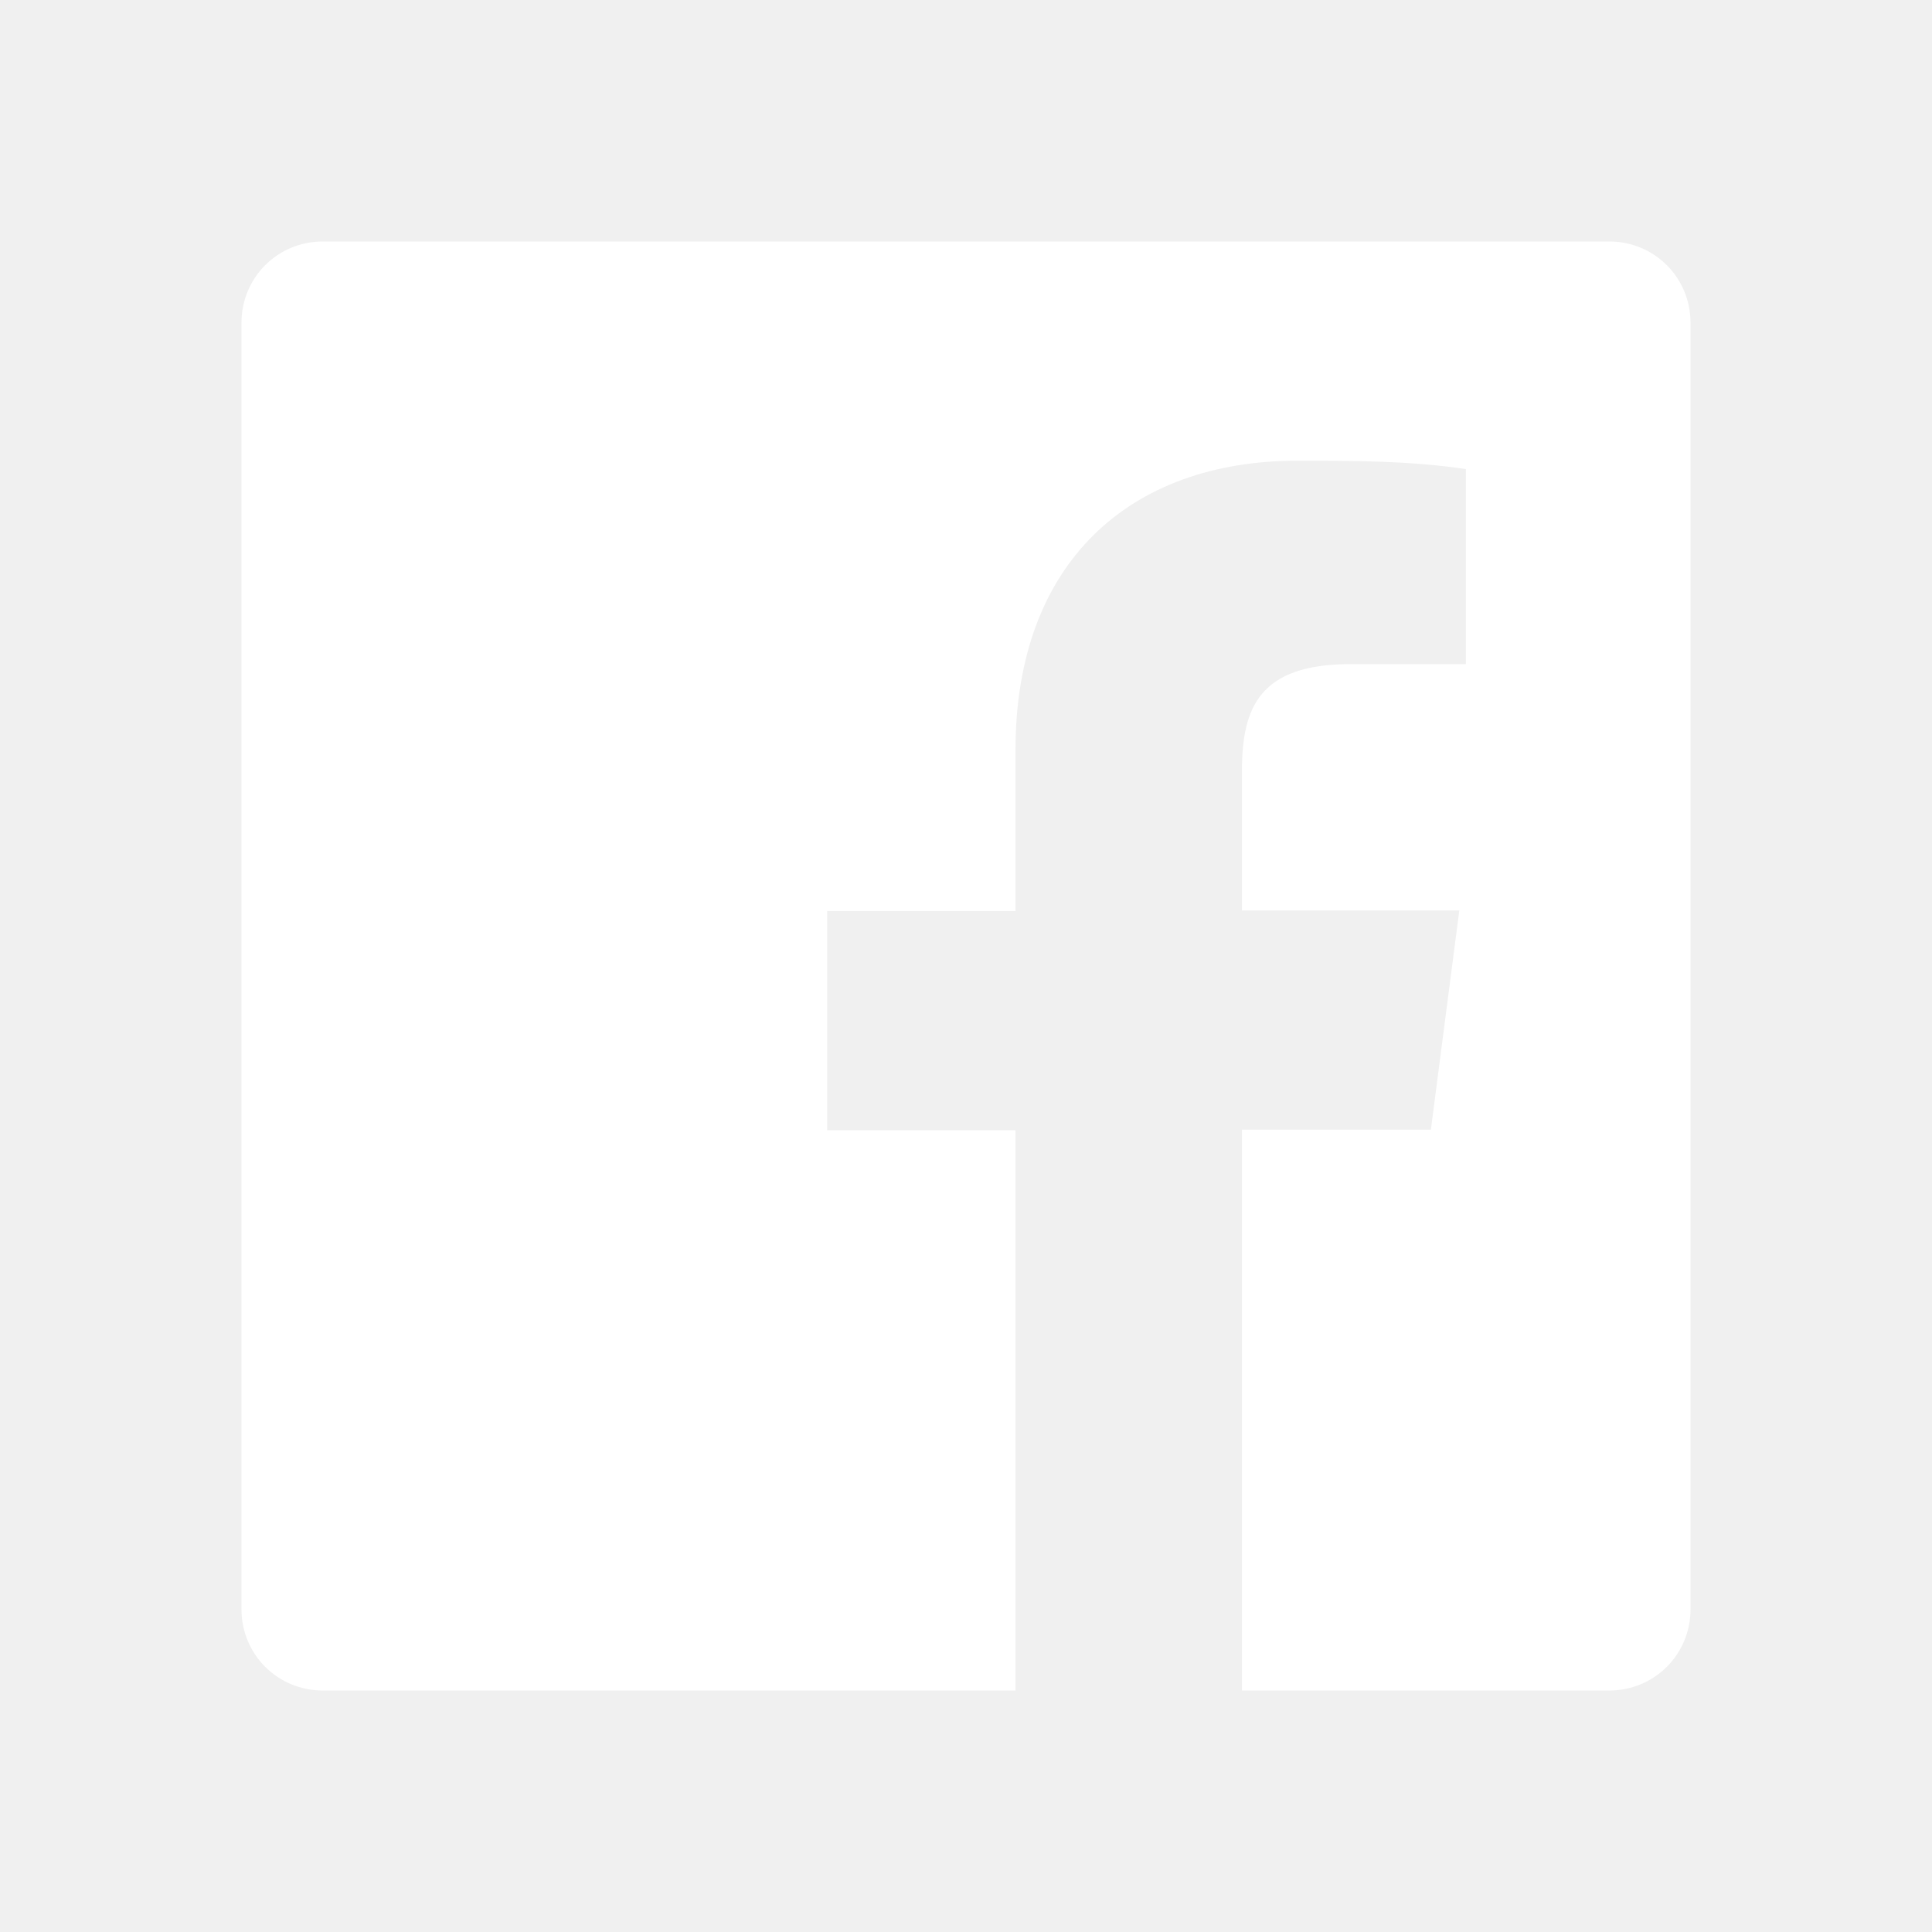
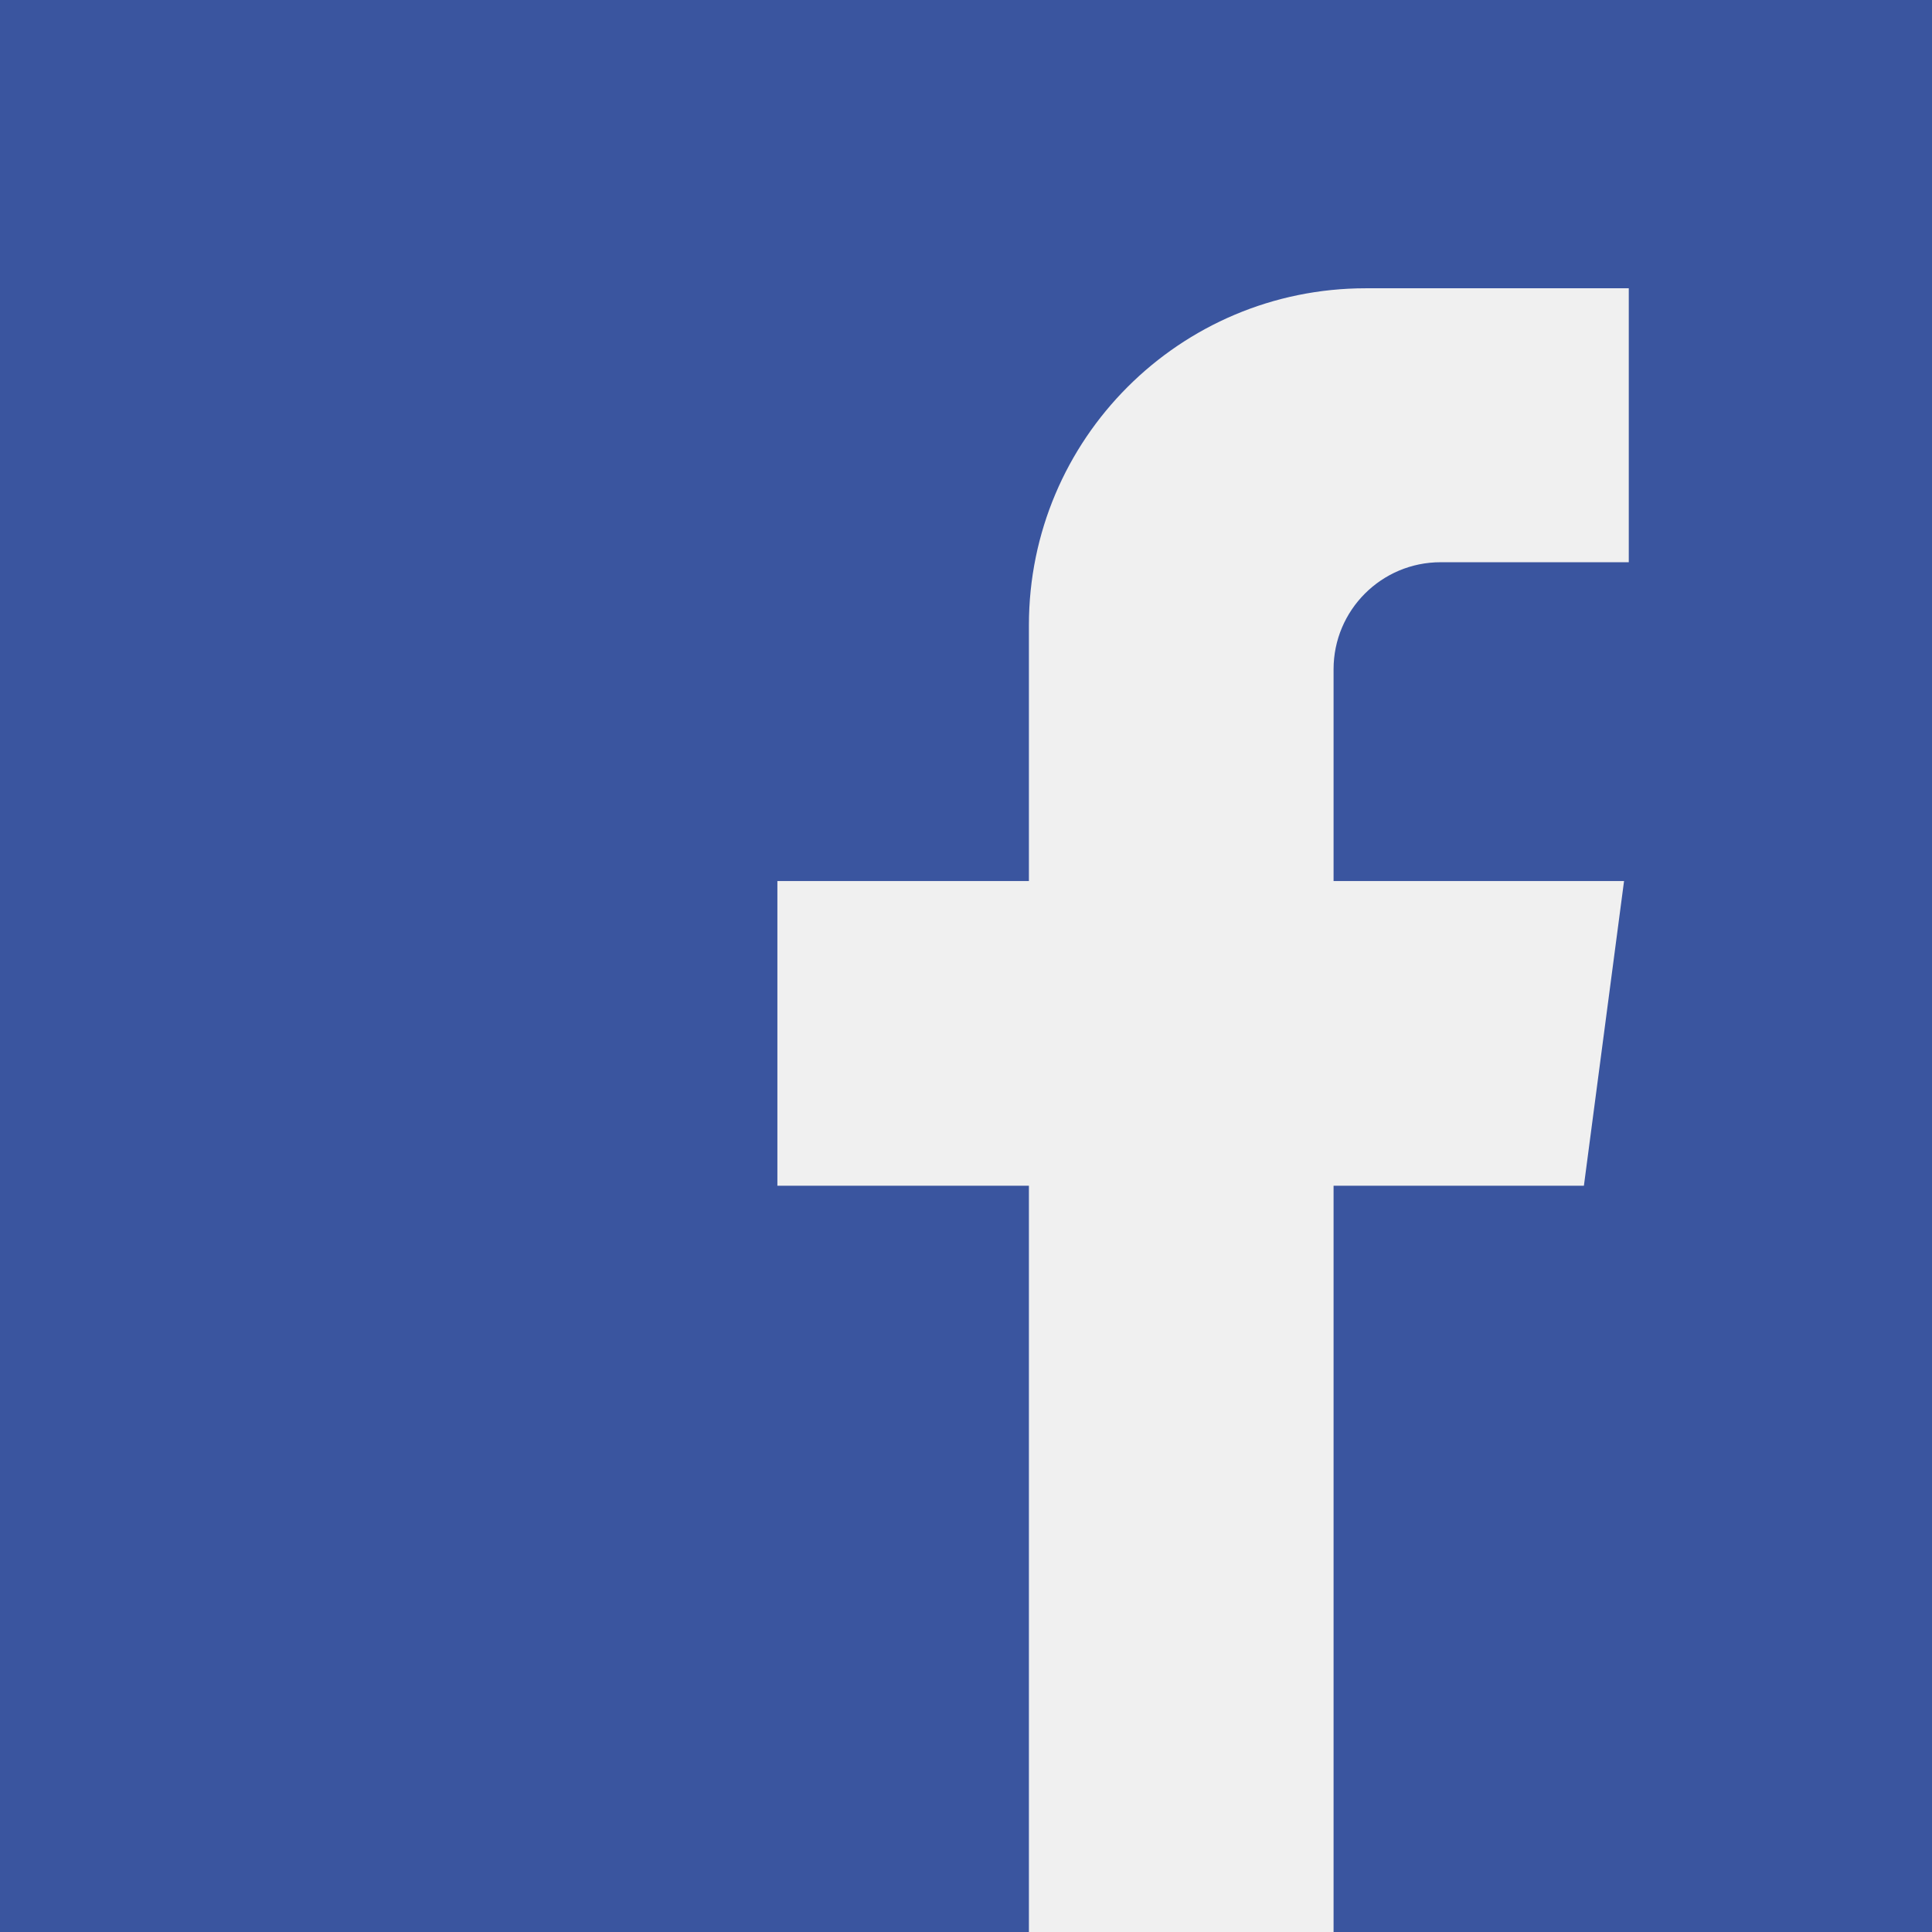
- <svg xmlns="http://www.w3.org/2000/svg" width="24" height="24" viewBox="0 0 24 24" fill="none">
-   <rect width="24" height="24" fill="white" style="mix-blend-mode:multiply" />
-   <path d="M20.003 3H3.998C3.734 3.002 3.481 3.108 3.294 3.294C3.108 3.481 3.002 3.734 3 3.998V20.003C3.002 20.266 3.108 20.519 3.294 20.706C3.481 20.892 3.734 20.998 3.998 21H12.615V14.04H10.275V11.318H12.615V9.315C12.615 6.99 14.033 5.723 16.117 5.723C16.815 5.723 17.512 5.723 18.21 5.827V8.25H16.777C15.645 8.25 15.428 8.79 15.428 9.578V11.31H18.128L17.775 14.033H15.428V21H20.003C20.266 20.998 20.519 20.892 20.706 20.706C20.892 20.519 20.998 20.266 21 20.003V3.998C20.998 3.734 20.892 3.481 20.706 3.294C20.519 3.108 20.266 3.002 20.003 3Z" fill="white" />
+ <svg xmlns="http://www.w3.org/2000/svg" version="1.1" id="Capa_1" x="0px" y="0px" viewBox="0 0 455.73 455.73" style="enable-background:new 0 0 455.73 455.73;" xml:space="preserve">
+   <path style="fill:#3A559F;" d="M0,0v455.73h242.704V279.691h-59.33v-71.864h59.33v-60.353c0-43.893,35.582-79.475,79.475-79.475  h62.025v64.622h-44.382c-13.947,0-25.254,11.307-25.254,25.254v49.953h68.521l-9.47,71.864h-59.051V455.73H455.73V0H0z" />
+   <g>
+ </g>
+   <g>
+ </g>
+   <g>
+ </g>
+   <g>
+ </g>
+   <g>
+ </g>
+   <g>
+ </g>
+   <g>
+ </g>
+   <g>
+ </g>
+   <g>
+ </g>
+   <g>
+ </g>
+   <g>
+ </g>
+   <g>
+ </g>
+   <g>
+ </g>
+   <g>
+ </g>
+   <g>
+ </g>
</svg>
